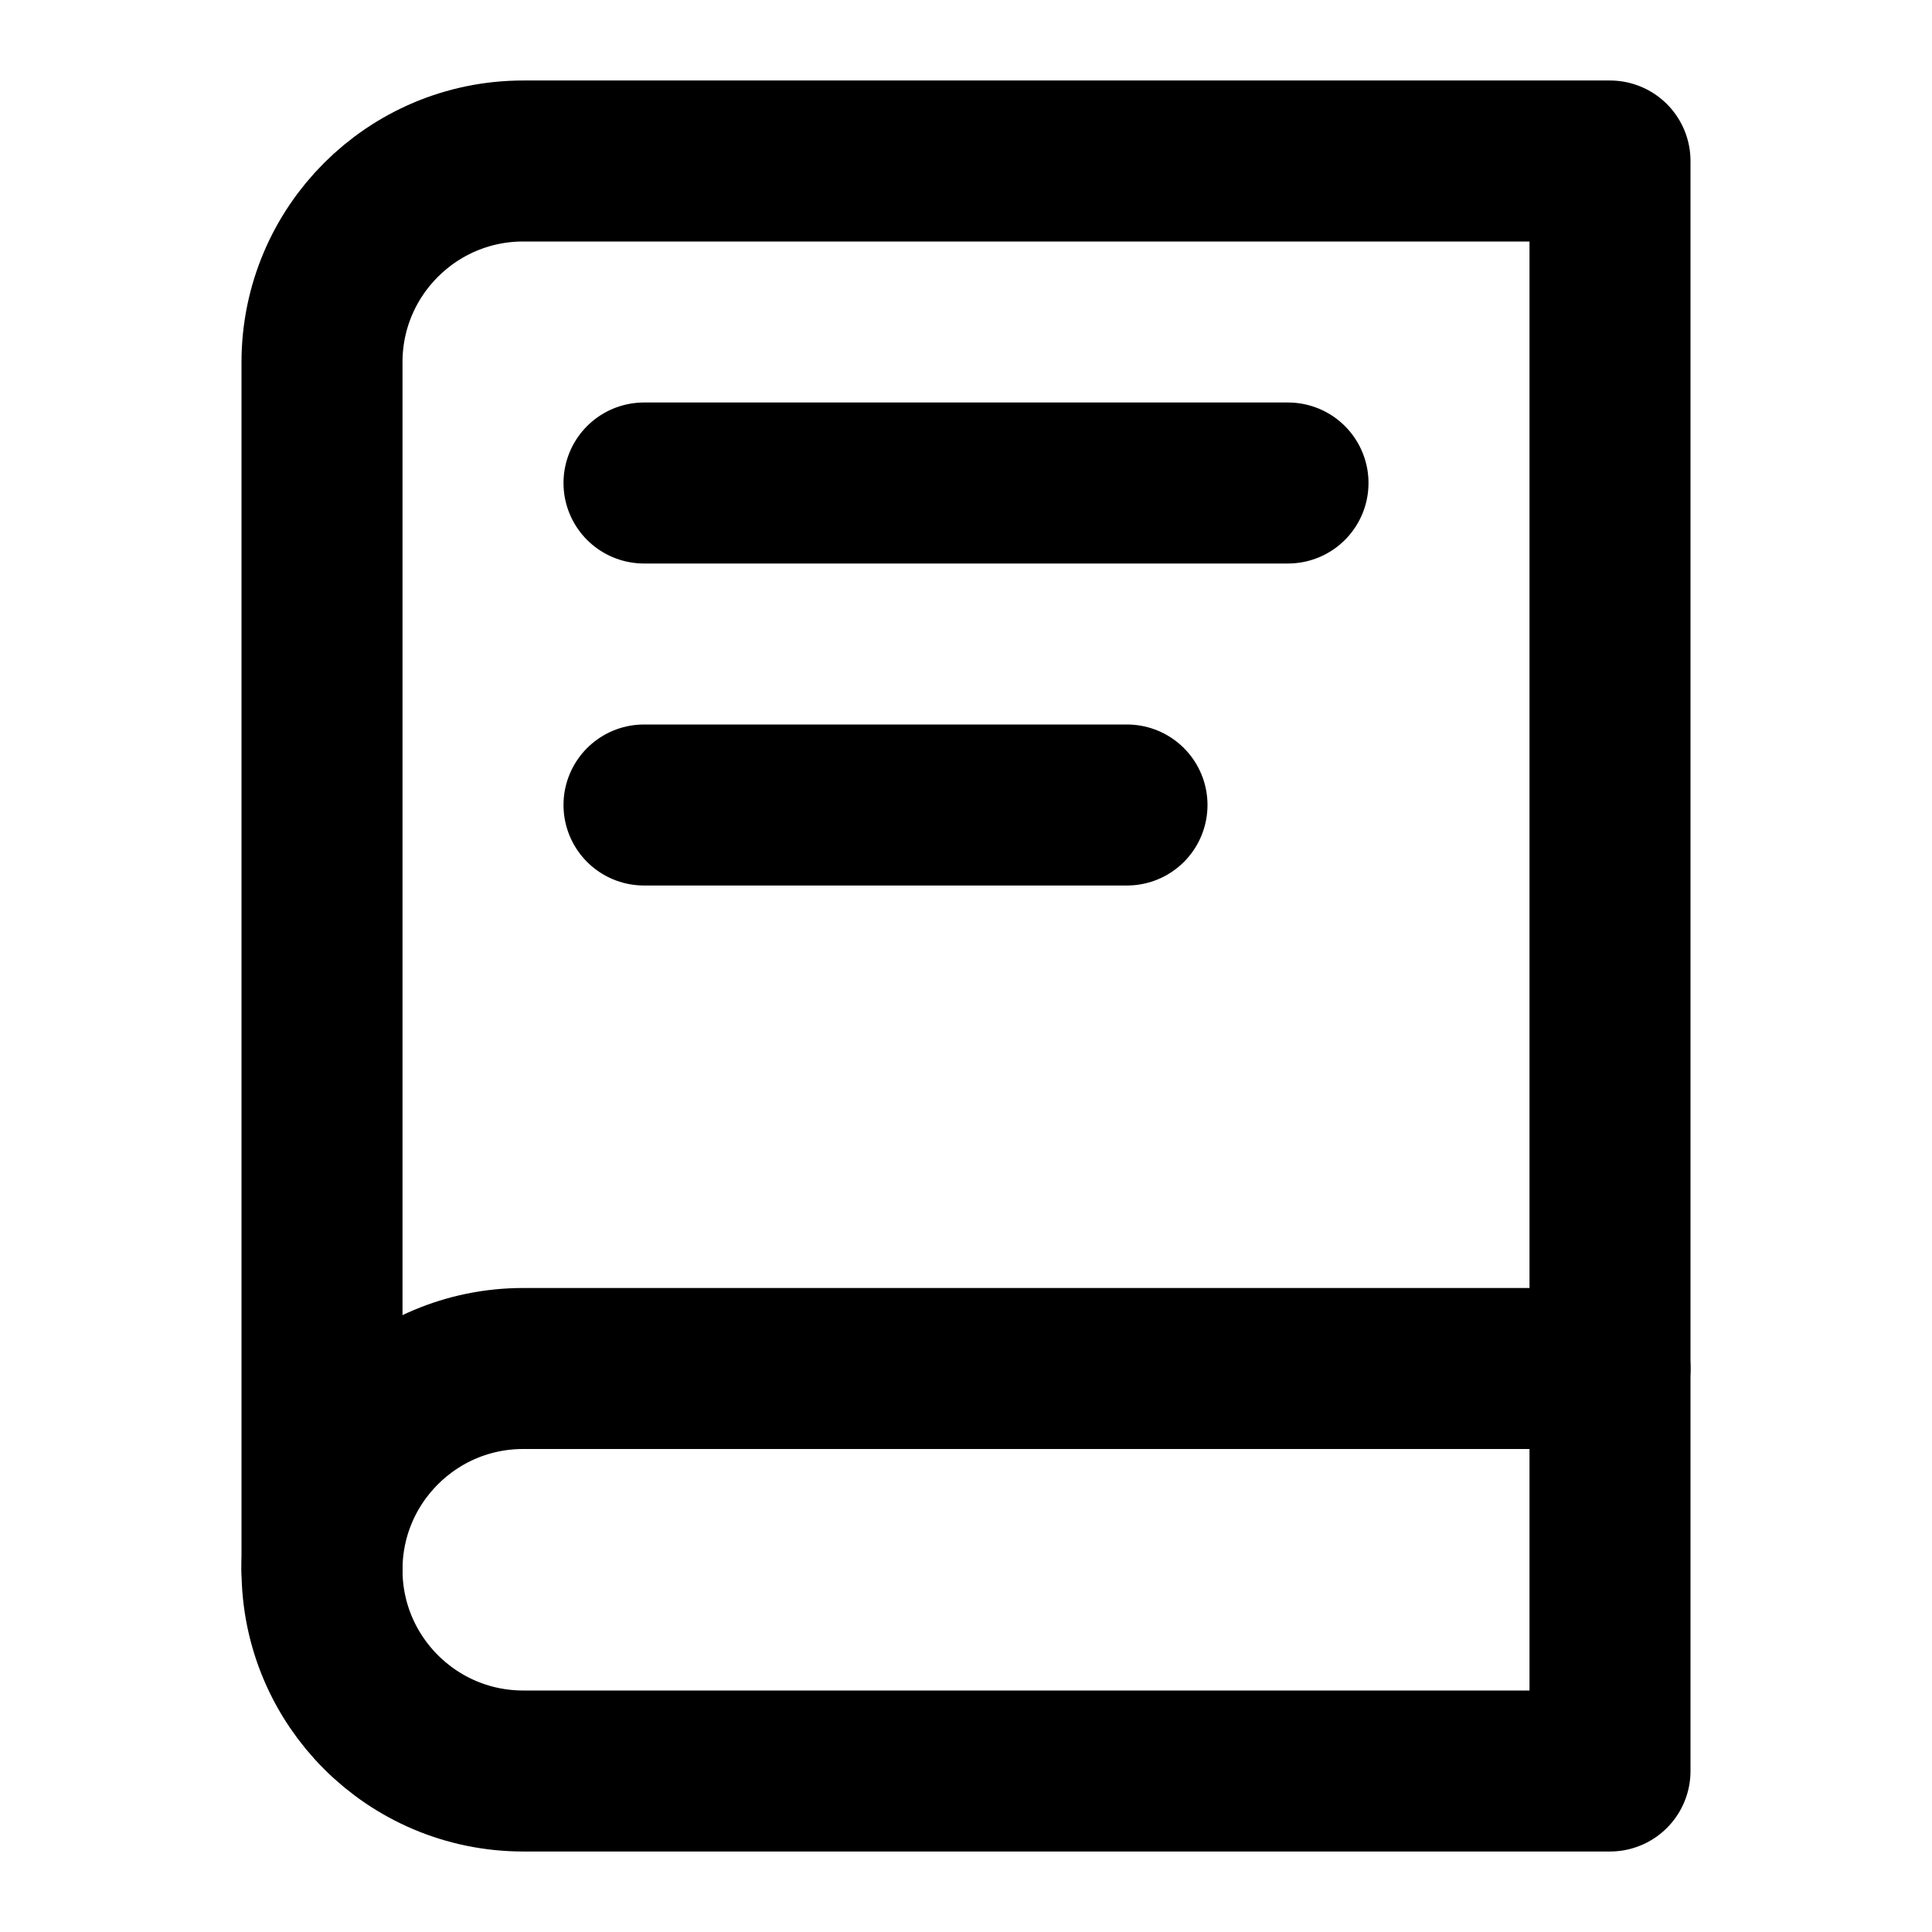
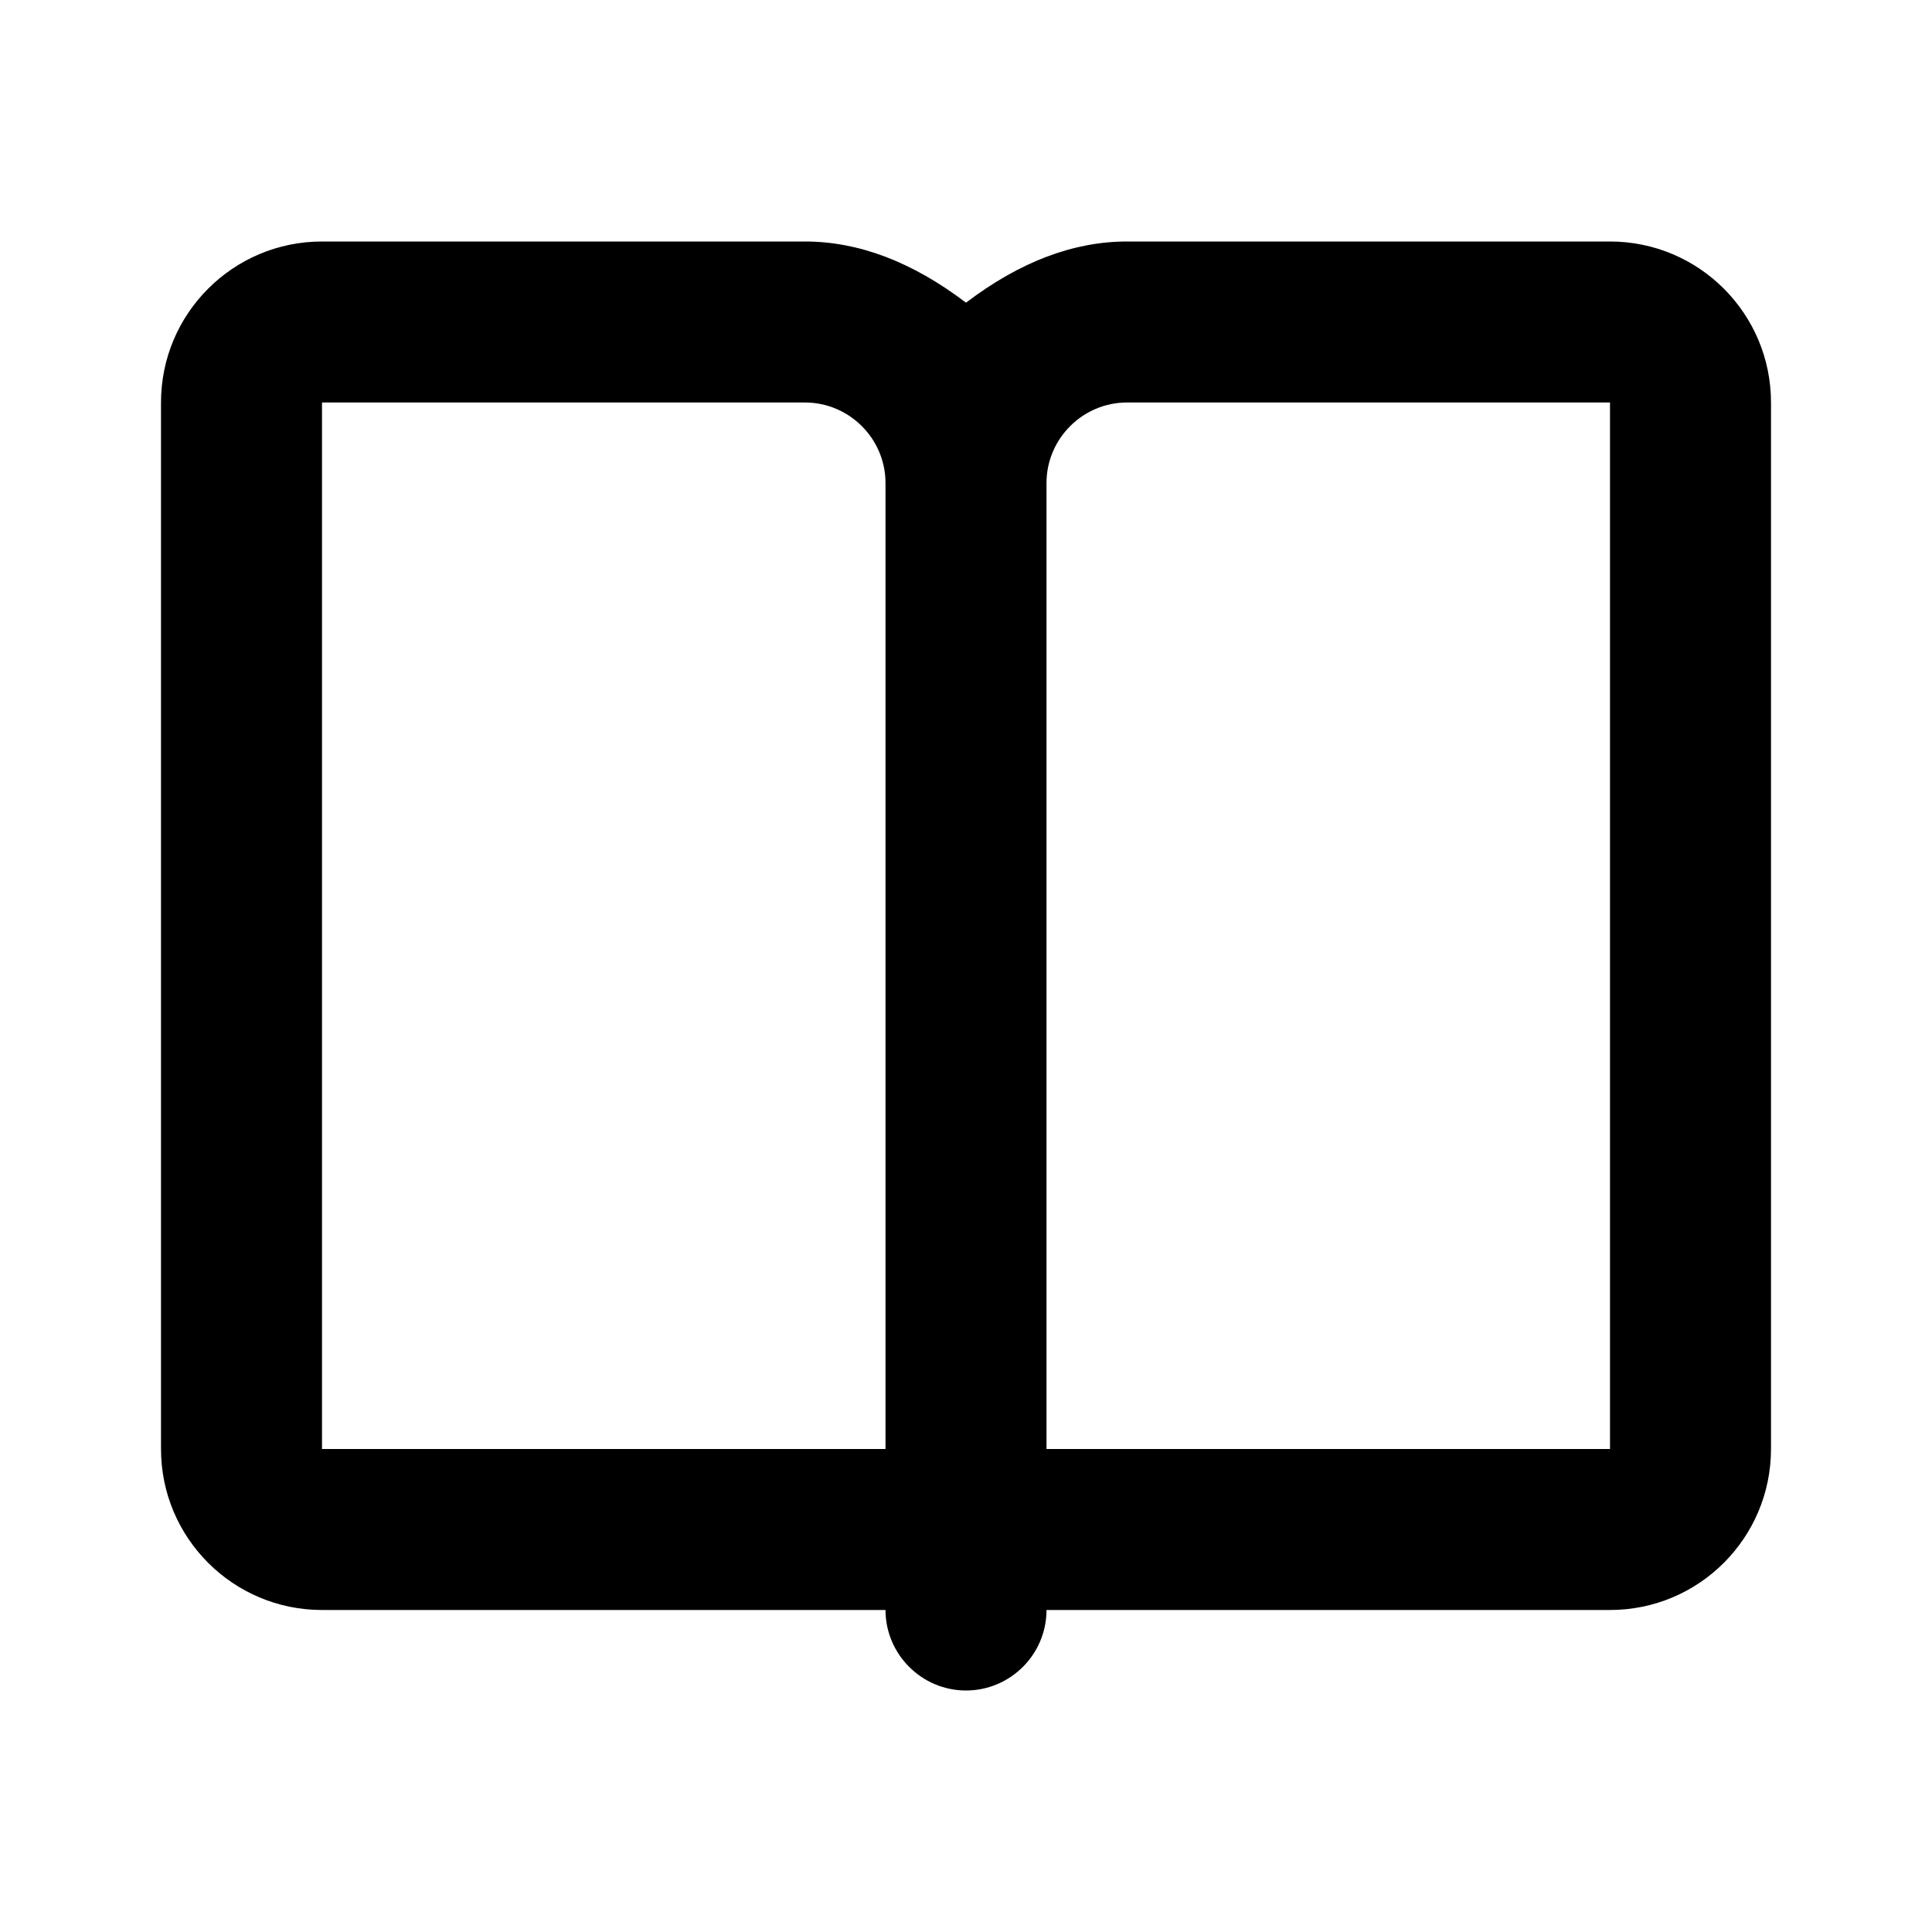
- <svg xmlns="http://www.w3.org/2000/svg" viewBox="0 0 24 24" fill="none" stroke="currentColor" stroke-width="2" stroke-linecap="round" stroke-linejoin="round">
-   <path d="M4 19.5A2.5 2.5 0 0 1 6.5 17H20" />
-   <path d="M6.5 2H20v20H6.5A2.5 2.5 0 0 1 4 19.5v-15A2.5 2.5 0 0 1 6.5 2z" />
-   <line x1="8" y1="6" x2="16" y2="6" />
-   <line x1="8" y1="10" x2="14" y2="10" />
+ <svg xmlns="http://www.w3.org/2000/svg" viewBox="0 0 24 24" fill="none">
+   <path fill="currentColor" d="M10 3q1 0 2 .76Q13 3 14 3h6a2 2 0 0 1 2 2v13a2 2 0 0 1-2 2h-7c0 .552-.45 1-1 1s-1-.45-1-1H4a2 2 0 0 1-2-2V5a2 2 0 0 1 2-2zm0 2H4v13h7V6c0-.55-.45-1-1-1m10 0h-6c-.55 0-1 .45-1 1v12h7z" />
</svg>
